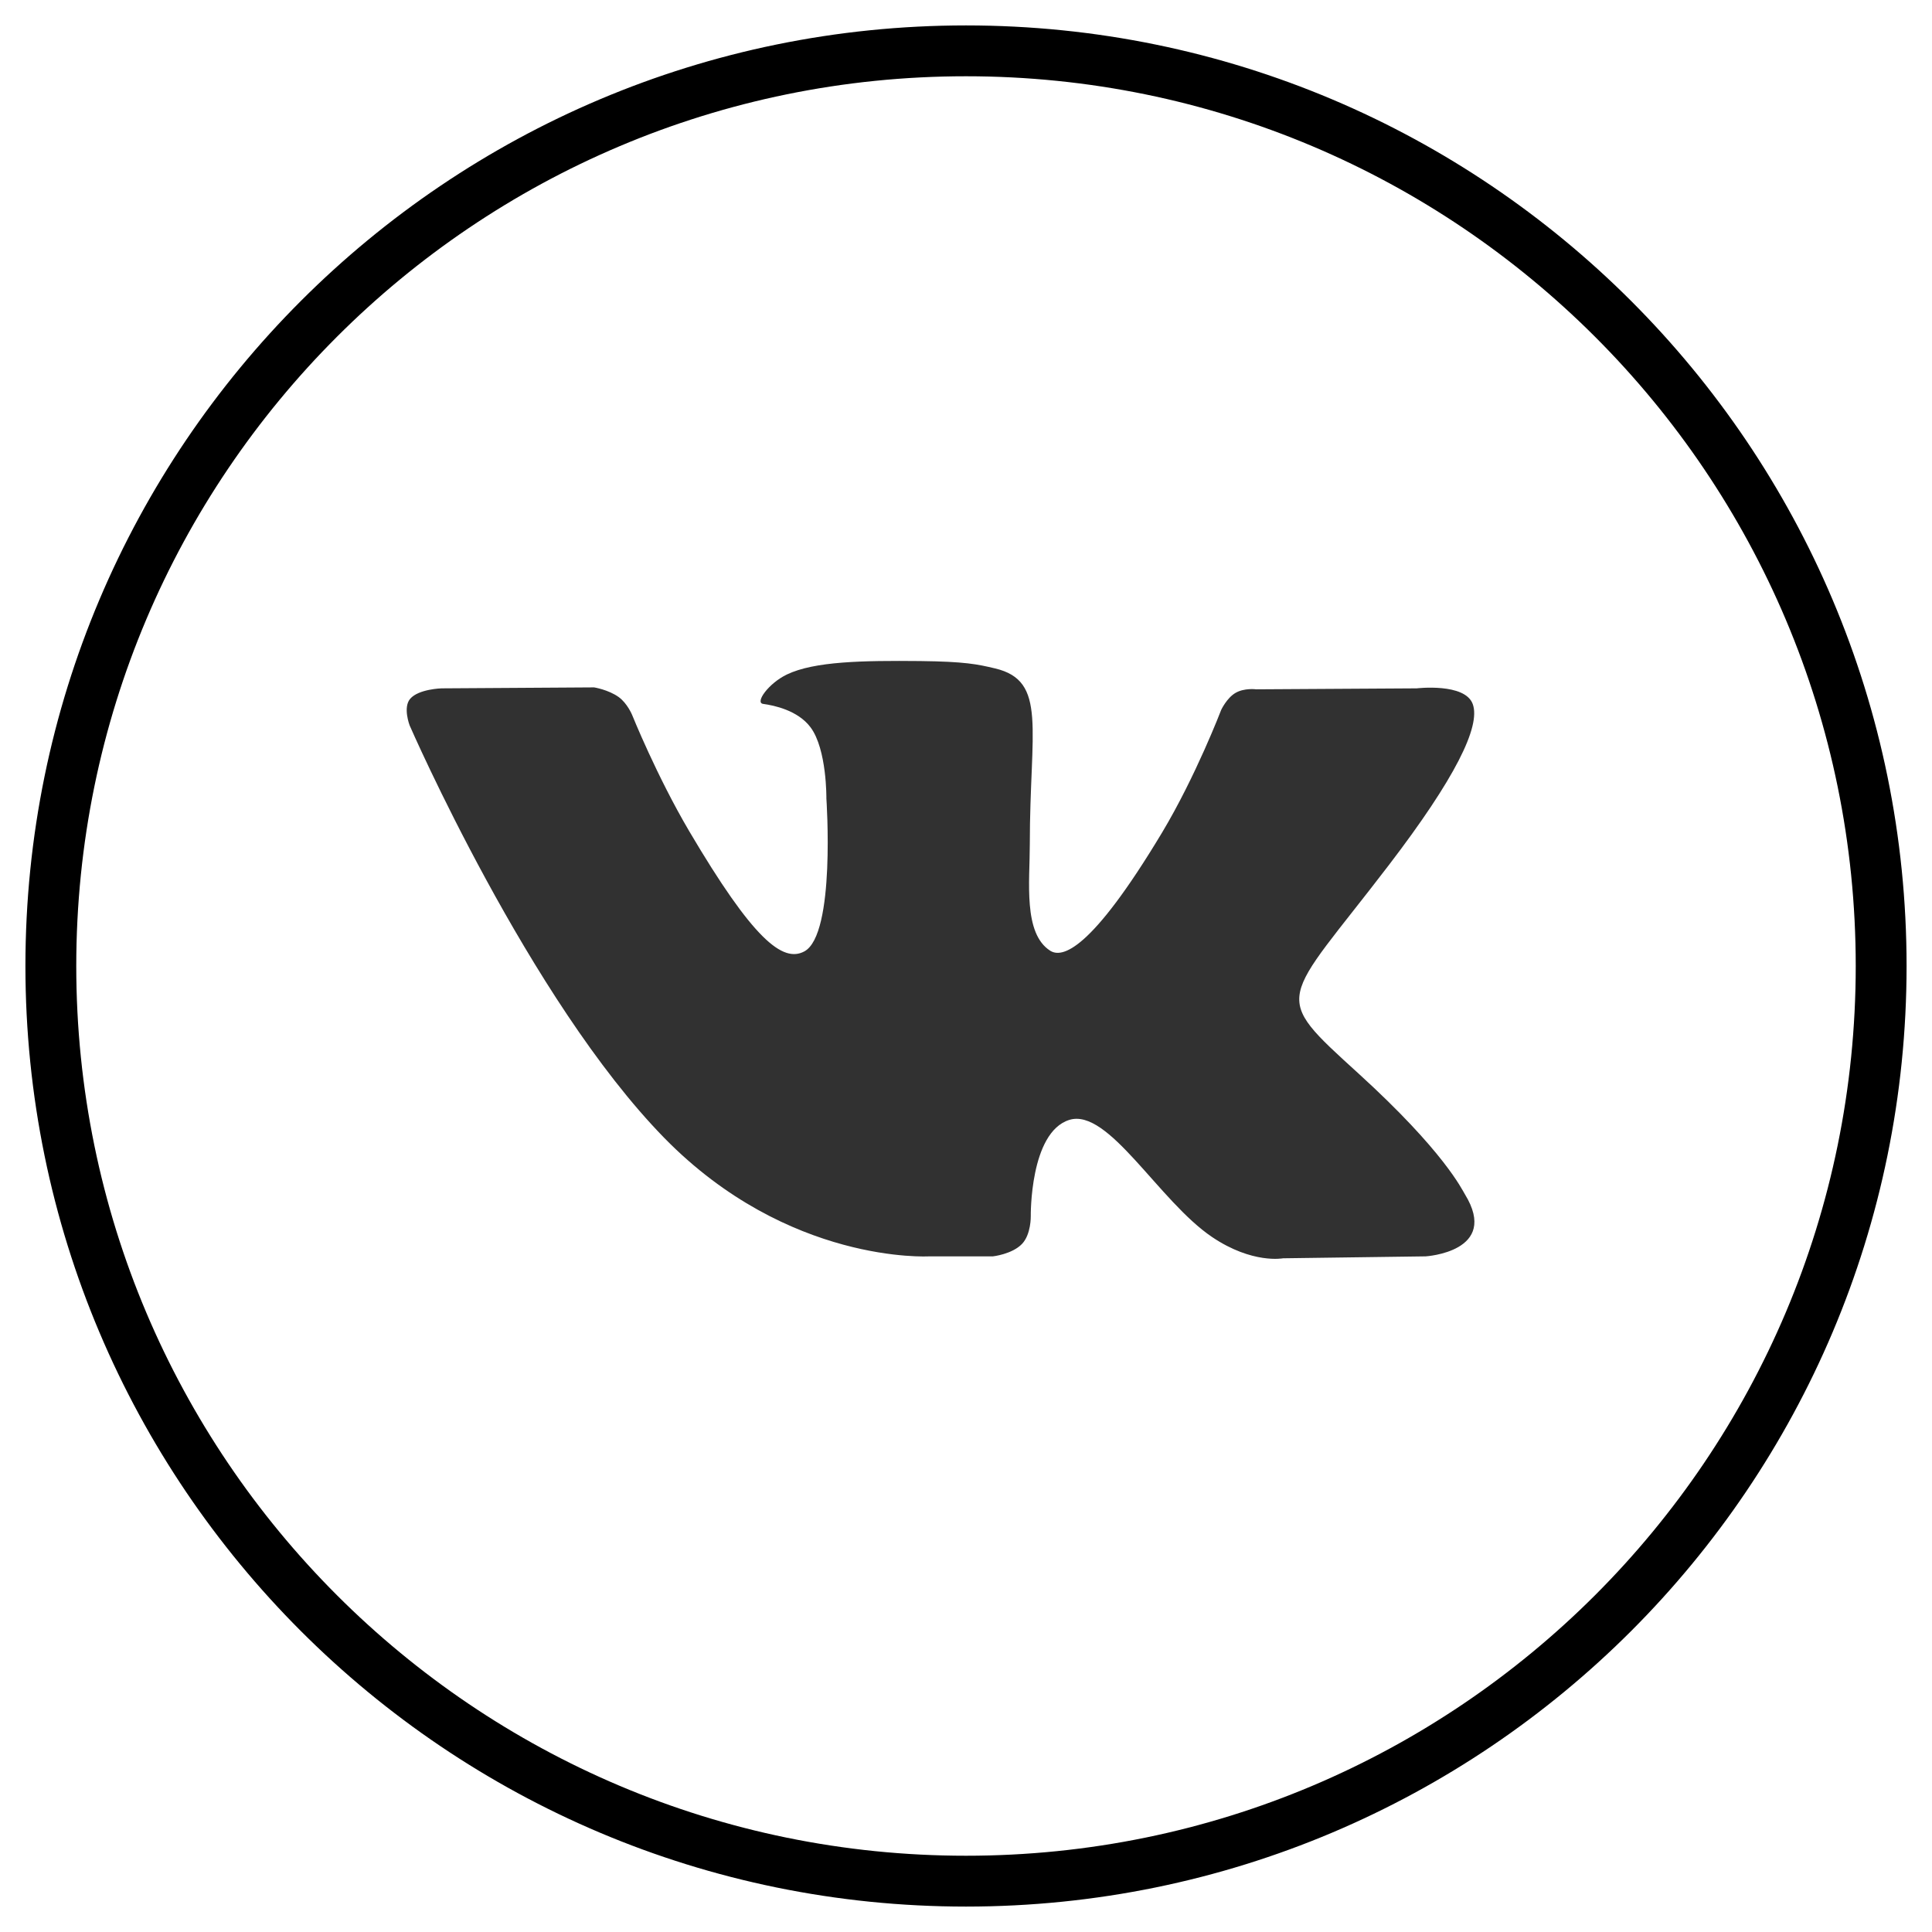
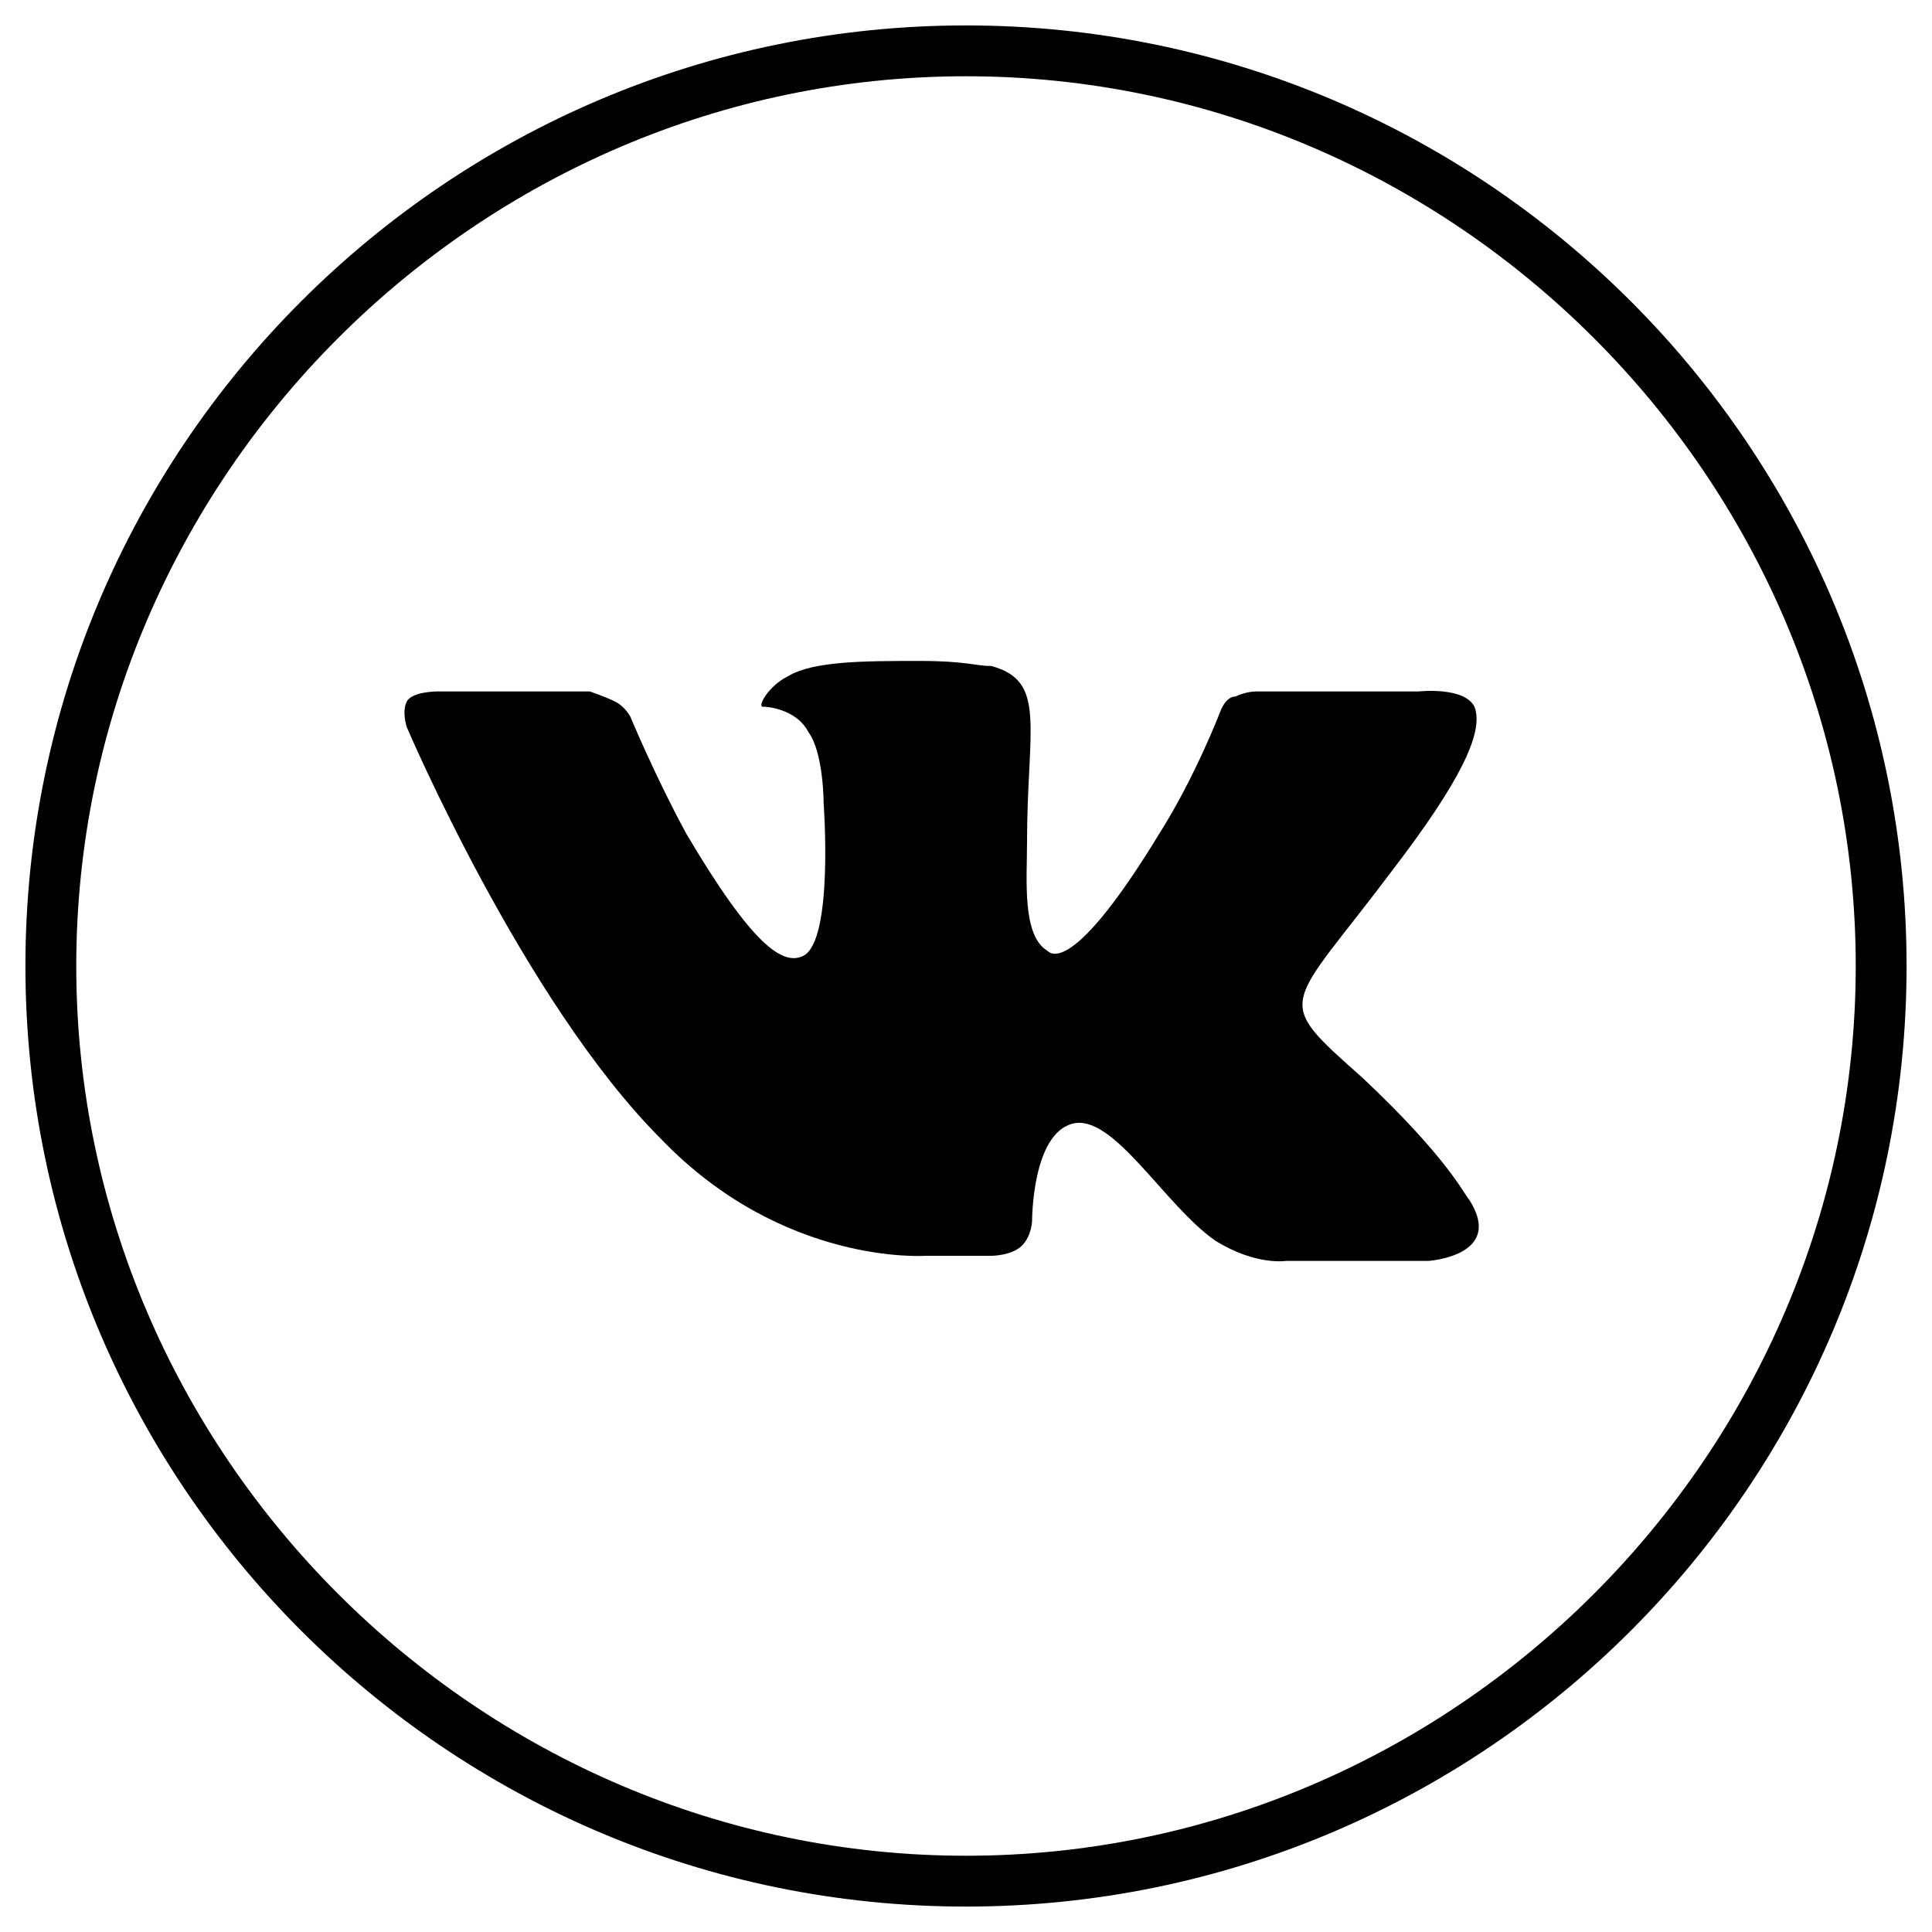
- <svg xmlns="http://www.w3.org/2000/svg" width="38" height="38" viewBox="0 0 38 38" fill="none">
-   <path fill-rule="evenodd" clip-rule="evenodd" d="M19.53 24.711C19.53 24.711 19.909 24.669 20.103 24.465C20.281 24.277 20.274 23.923 20.274 23.923C20.274 23.923 20.251 22.271 21.032 22.027C21.803 21.787 22.792 23.625 23.842 24.332C24.635 24.866 25.236 24.749 25.236 24.749L28.041 24.711C28.041 24.711 29.508 24.622 28.813 23.49C28.755 23.397 28.407 22.652 26.728 21.122C24.968 19.52 25.205 19.779 27.323 17.007C28.613 15.319 29.128 14.289 28.967 13.848C28.814 13.427 27.865 13.539 27.865 13.539L24.707 13.558C24.707 13.558 24.473 13.527 24.3 13.629C24.13 13.728 24.02 13.961 24.02 13.961C24.02 13.961 23.521 15.267 22.855 16.378C21.448 18.721 20.887 18.845 20.657 18.7C20.122 18.36 20.255 17.337 20.255 16.61C20.255 14.338 20.606 13.392 19.572 13.147C19.229 13.065 18.976 13.012 18.098 13.002C16.971 12.991 16.018 13.007 15.478 13.266C15.118 13.438 14.841 13.823 15.011 13.845C15.219 13.873 15.692 13.97 15.942 14.305C16.266 14.738 16.254 15.707 16.254 15.707C16.254 15.707 16.44 18.381 15.82 18.713C15.395 18.941 14.811 18.476 13.557 16.35C12.915 15.261 12.431 14.057 12.431 14.057C12.431 14.057 12.337 13.832 12.17 13.711C11.967 13.565 11.685 13.52 11.685 13.52L8.685 13.539C8.685 13.539 8.234 13.551 8.068 13.744C7.921 13.914 8.057 14.268 8.057 14.268C8.057 14.268 10.406 19.663 13.066 22.382C15.506 24.874 18.275 24.711 18.275 24.711H19.53Z" fill="#313131" />
-   <circle cx="19" cy="19" r="18" stroke="black" />
+ <svg xmlns="http://www.w3.org/2000/svg" version="1.1" id="Слой_1" x="0px" y="0px" viewBox="0 0 38 38" style="enable-background:new 0 0 38 38;" xml:space="preserve">
+   <style type="text/css">
+ 	.st0{fill-rule:evenodd;clip-rule:evenodd;}
+ </style>
+   <g>
+     <path class="st0" d="M19.5,24.7c0,0,0.4,0,0.6-0.2c0.2-0.2,0.2-0.5,0.2-0.5s0-1.7,0.8-1.9c0.8-0.2,1.8,1.6,2.8,2.3   c0.8,0.5,1.4,0.4,1.4,0.4l2.8,0c0,0,1.5-0.1,0.8-1.2c-0.1-0.1-0.4-0.8-2.1-2.4c-1.8-1.6-1.5-1.3,0.6-4.1c1.3-1.7,1.8-2.7,1.6-3.2   c-0.2-0.4-1.1-0.3-1.1-0.3l-3.2,0c0,0-0.2,0-0.4,0.1C24.1,13.7,24,14,24,14s-0.5,1.3-1.2,2.4c-1.4,2.3-2,2.5-2.2,2.3   c-0.5-0.3-0.4-1.4-0.4-2.1c0-2.3,0.4-3.2-0.7-3.5C19.2,13.1,19,13,18.1,13c-1.1,0-2.1,0-2.6,0.3c-0.4,0.2-0.6,0.6-0.5,0.6   c0.2,0,0.7,0.1,0.9,0.5c0.3,0.4,0.3,1.4,0.3,1.4s0.2,2.7-0.4,3c-0.4,0.2-1-0.2-2.3-2.4c-0.6-1.1-1.1-2.3-1.1-2.3s-0.1-0.2-0.3-0.3   c-0.2-0.1-0.5-0.2-0.5-0.2l-3,0c0,0-0.5,0-0.6,0.2c-0.1,0.2,0,0.5,0,0.5s2.3,5.4,5,8.1c2.4,2.5,5.2,2.3,5.2,2.3H19.5z" />
+   </g>
+   <g>
+     <path d="M19,37.5C8.8,37.5,0.5,29.2,0.5,19S8.8,0.5,19,0.5S37.5,8.8,37.5,19S29.2,37.5,19,37.5z M19,1.5C9.4,1.5,1.5,9.4,1.5,19   S9.4,36.5,19,36.5S36.5,28.6,36.5,19S28.6,1.5,19,1.5z" />
+   </g>
</svg>
